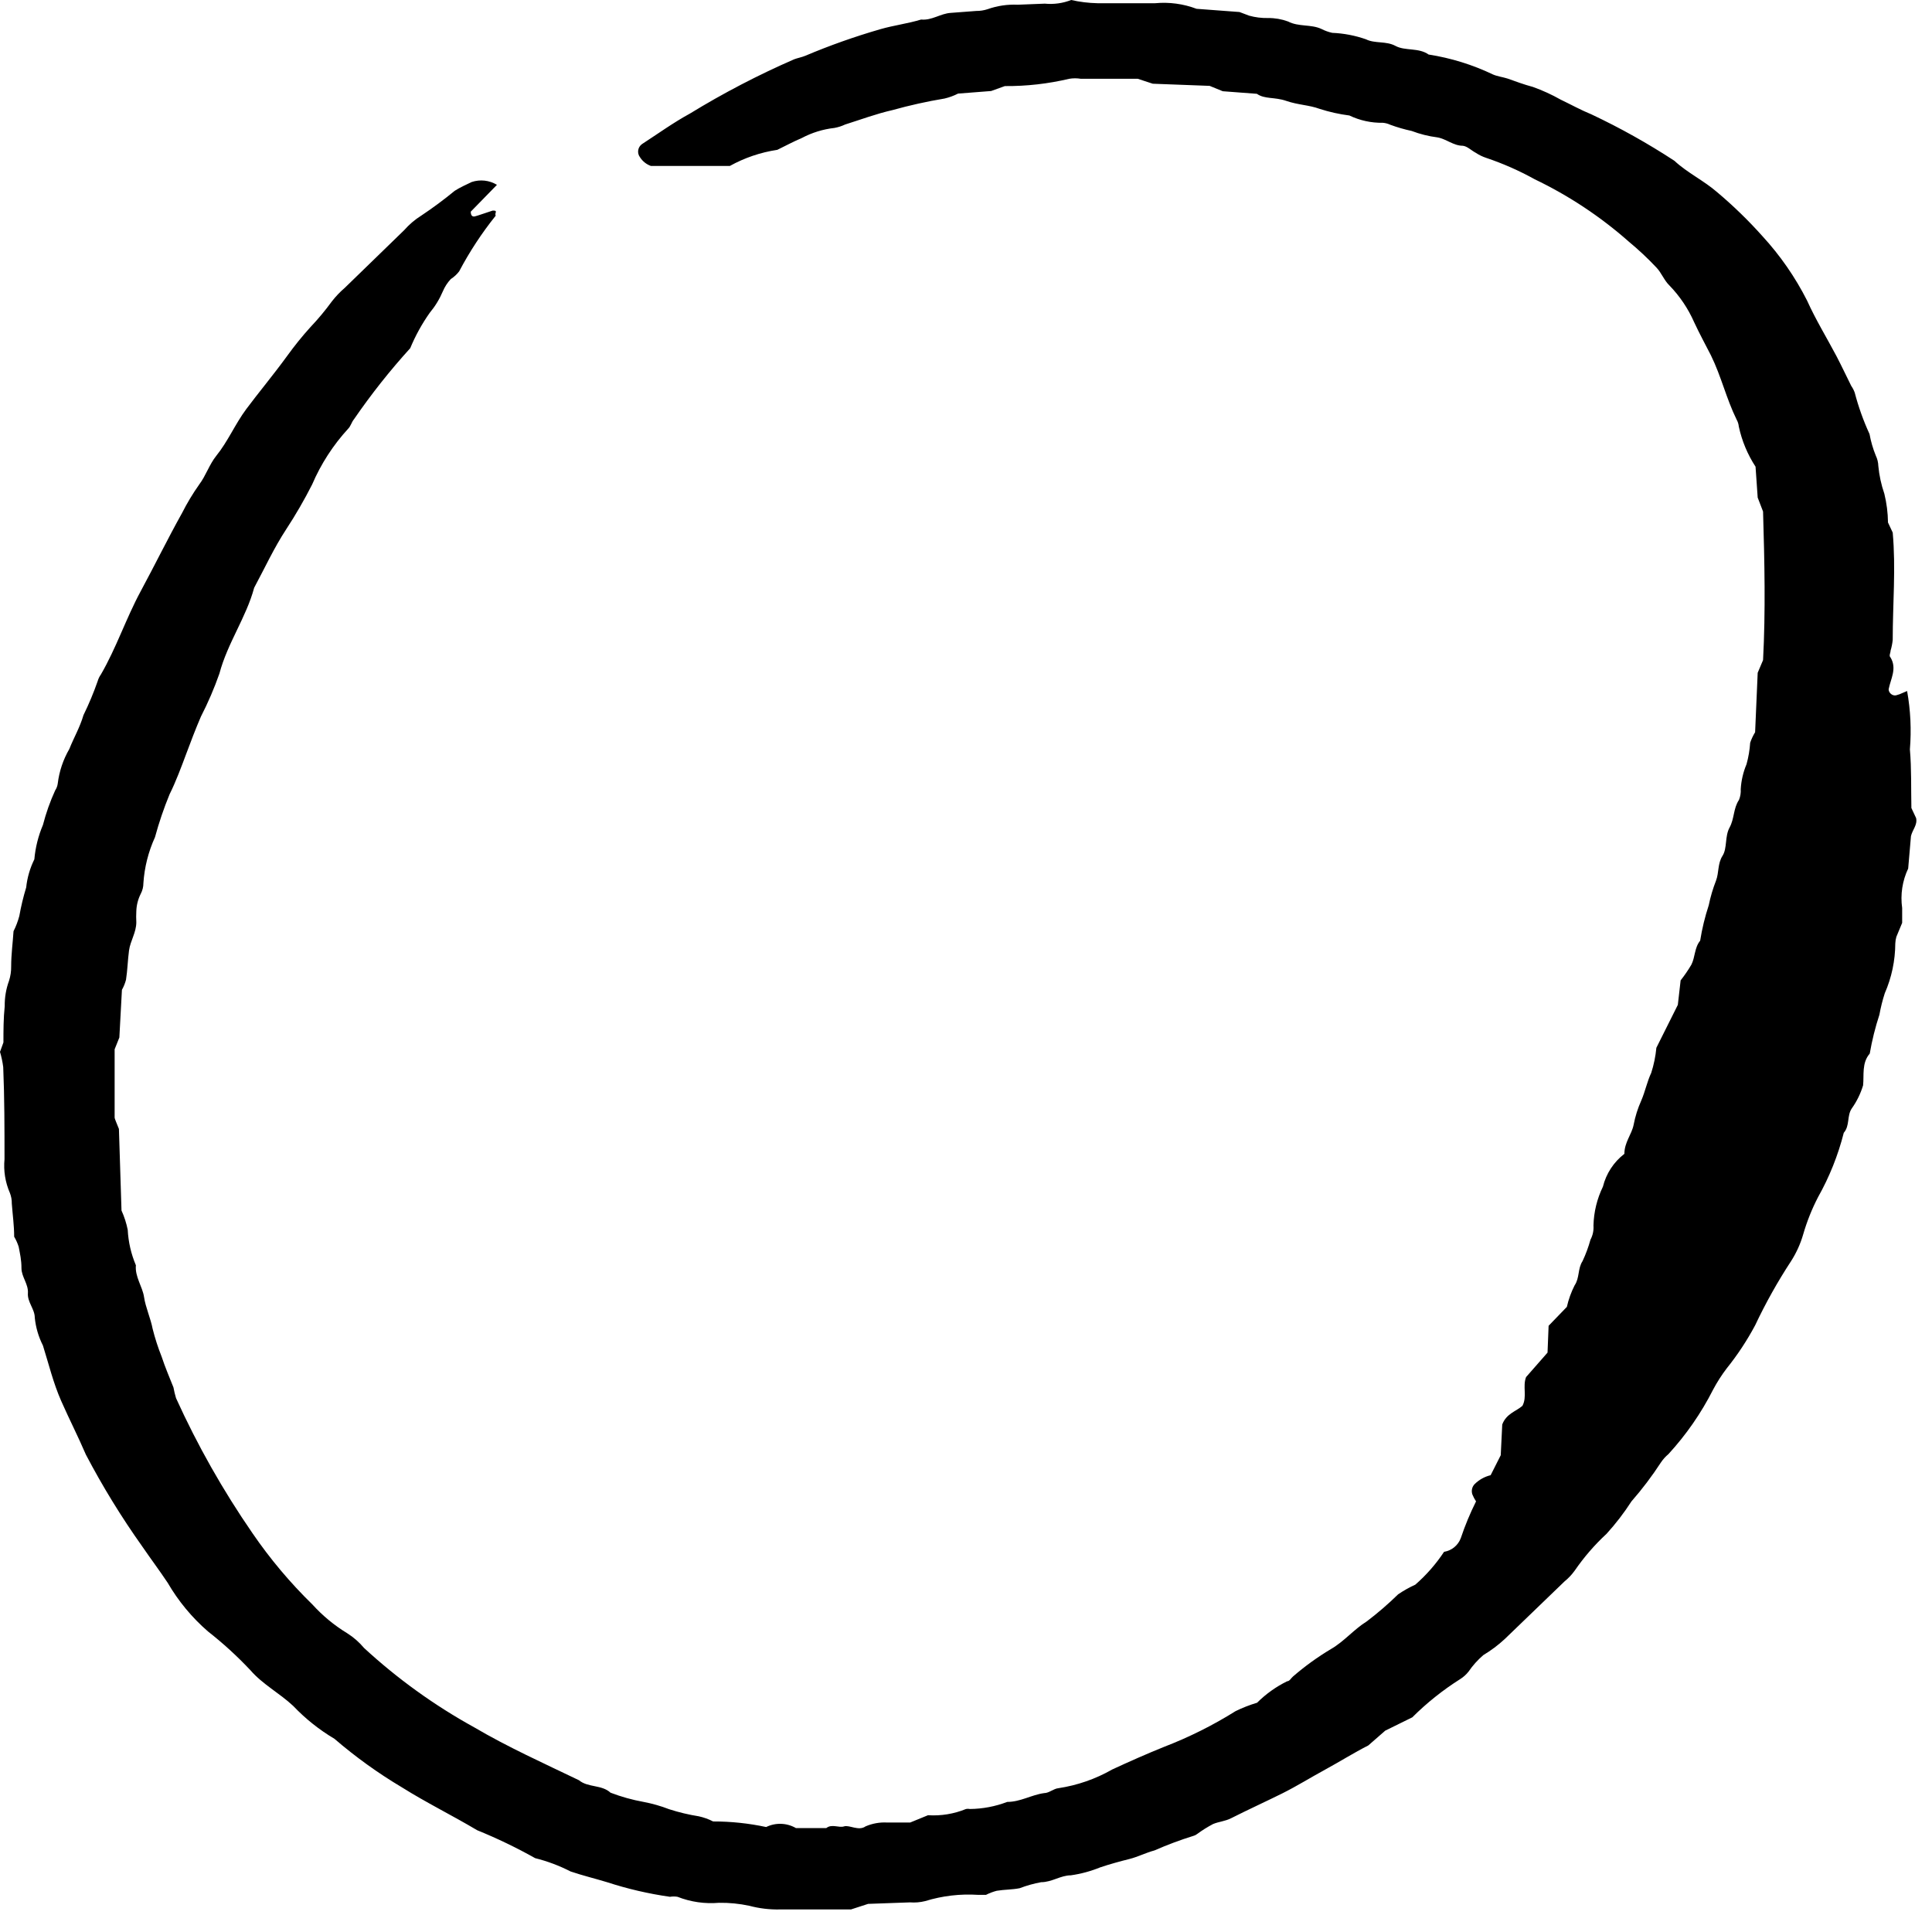
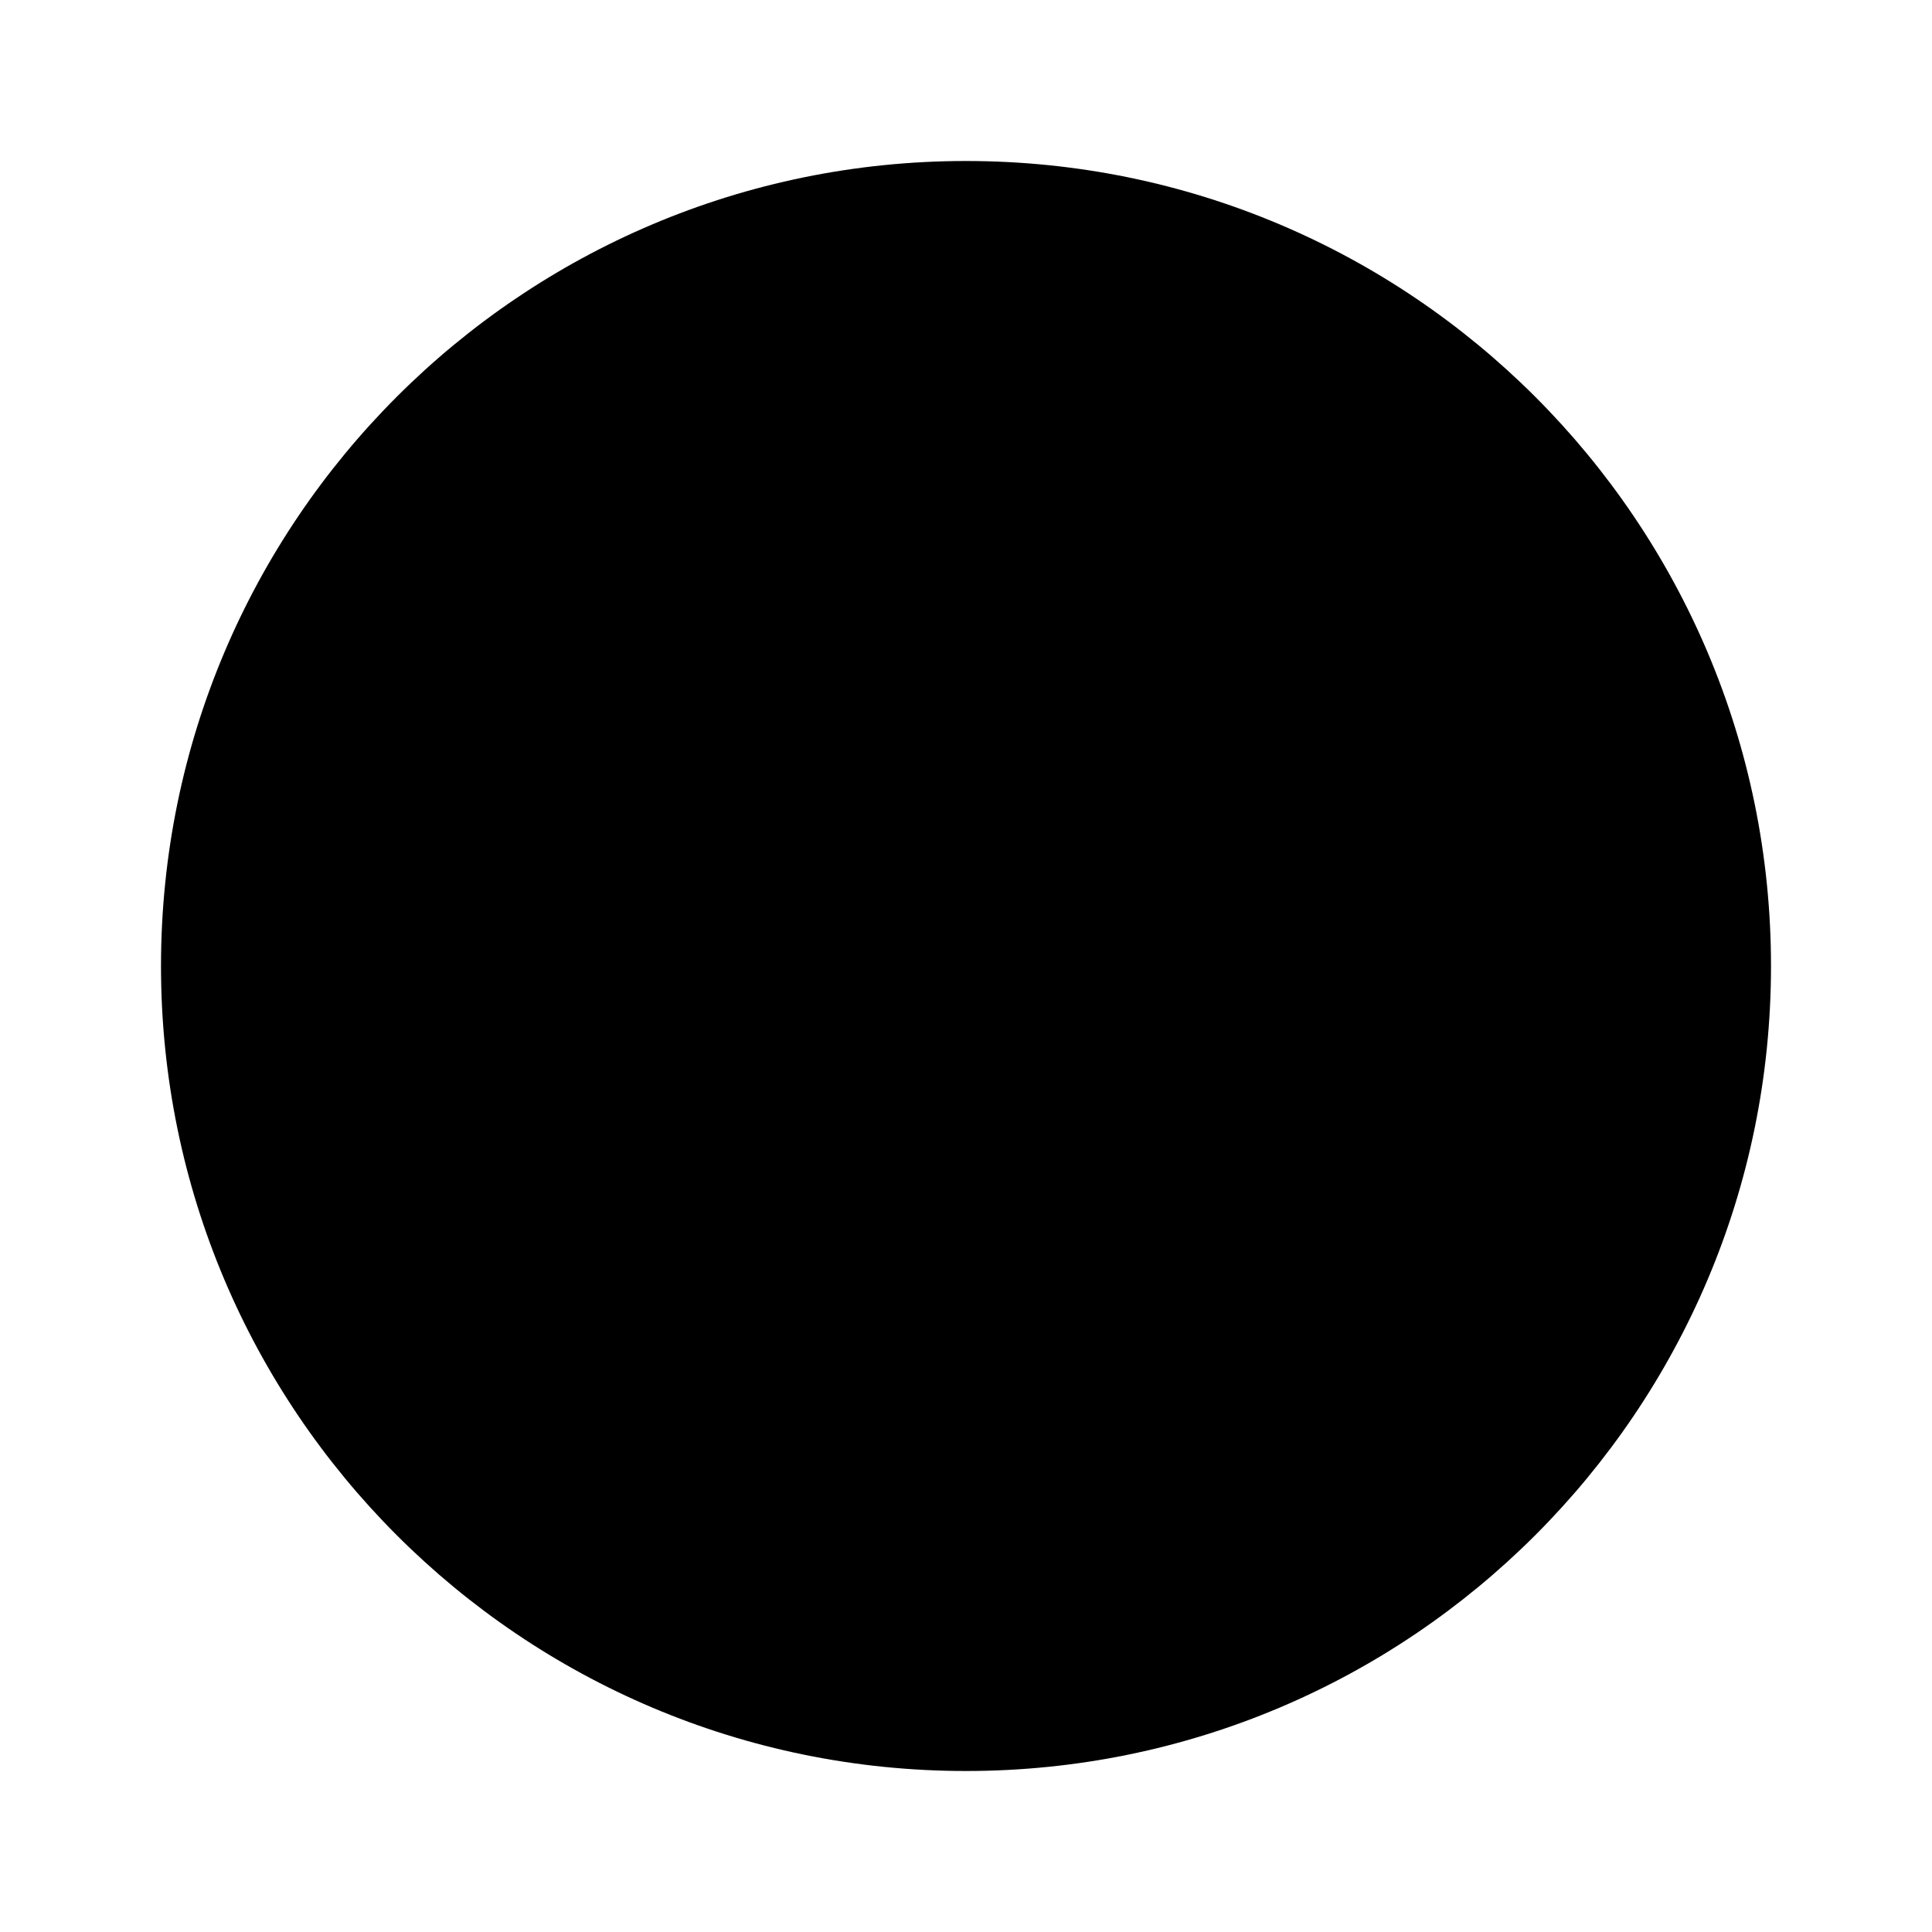
- <svg xmlns="http://www.w3.org/2000/svg" viewBox="0 0 90 90" x="0px" y="0px">
-   <g data-name="Layer 2">
-     <g data-name="little bird">
-       <path d="M19.11,16.22a31.26,31.26,0,0,0-2.62,3.31c-.11.13-.15.32-.27.44a9.2,9.2,0,0,0-1.68,2.6,21.86,21.86,0,0,1-1.21,2.09c-.57.87-1,1.81-1.49,2.72-.37,1.38-1.24,2.57-1.62,4a15.94,15.94,0,0,1-.86,2c-.25.58-.47,1.16-.69,1.75S8.19,36.42,7.9,37A16.81,16.81,0,0,0,7.22,39a6.12,6.12,0,0,0-.54,2.14,1.06,1.06,0,0,1-.12.49,1.93,1.93,0,0,0-.21.82,4.7,4.7,0,0,0,0,.51c0,.48-.28.87-.34,1.32s-.07.91-.14,1.36a2,2,0,0,1-.19.47l-.12,2.22-.22.55V52s0,0,0,.06.12.32.2.53l.12,3.8a4.18,4.18,0,0,1,.29.9,4.86,4.86,0,0,0,.38,1.65c-.05.54.31,1,.38,1.48s.31,1,.4,1.48a10.29,10.29,0,0,0,.42,1.3c.16.49.38,1,.55,1.43a4.59,4.59,0,0,0,.12.5,40.7,40.7,0,0,0,3.56,6.29,22,22,0,0,0,2.79,3.32,7.33,7.33,0,0,0,1.62,1.34,3.38,3.38,0,0,1,.79.69,26.3,26.3,0,0,0,5.12,3.69c1.58.93,3.25,1.68,4.89,2.47.42.35,1.06.2,1.47.58a8.55,8.55,0,0,0,1.54.43,6.79,6.79,0,0,1,1.19.34,9.17,9.17,0,0,0,1.38.33,2.75,2.75,0,0,1,.67.24,11.73,11.73,0,0,1,2.47.26,1.48,1.48,0,0,1,1.39.05h1.41c.26-.21.59,0,.83-.08s.68.23,1,0a2.22,2.22,0,0,1,1-.18c.36,0,.72,0,1.08,0l.83-.34A4,4,0,0,0,45,84.27a.41.41,0,0,1,.18,0,5,5,0,0,0,1.74-.33c.62,0,1.13-.33,1.72-.41.23,0,.44-.21.67-.23a7.22,7.22,0,0,0,2.5-.87c.8-.37,1.61-.73,2.43-1.06a19.37,19.37,0,0,0,3.32-1.66,6.46,6.46,0,0,1,1-.39,5.26,5.26,0,0,1,1.4-1c.11,0,.18-.14.27-.22A12.48,12.48,0,0,1,62,76.82c.61-.35,1.06-.91,1.67-1.29a15.45,15.45,0,0,0,1.46-1.26,5.38,5.38,0,0,1,.8-.45,7.59,7.59,0,0,0,1.34-1.53,1,1,0,0,0,.78-.64,13.22,13.22,0,0,1,.71-1.71,1.86,1.86,0,0,1-.17-.32.47.47,0,0,1,.1-.48,1.59,1.59,0,0,1,.75-.42l.47-.93.07-1.43c.19-.51.64-.61.94-.87.23-.43,0-.9.17-1.34l1-1.14.05-1.25.85-.88a4.35,4.35,0,0,1,.36-1c.24-.35.14-.78.37-1.13a6.22,6.22,0,0,0,.37-1,1.21,1.21,0,0,0,.14-.66,4.38,4.38,0,0,1,.44-1.81,2.77,2.77,0,0,1,1-1.53c0-.54.34-.9.43-1.35a5.08,5.08,0,0,1,.36-1.14c.18-.42.27-.88.46-1.28a5.46,5.46,0,0,0,.24-1.17l1-2,.13-1.14a6.66,6.66,0,0,0,.5-.73c.18-.35.14-.79.41-1.12a10.57,10.57,0,0,1,.4-1.65,7,7,0,0,1,.34-1.15c.14-.37.07-.79.3-1.15s.1-.9.33-1.32.17-.89.44-1.29a1.14,1.14,0,0,0,.08-.5,3.53,3.53,0,0,1,.27-1.16,4.92,4.92,0,0,0,.17-1,2.39,2.39,0,0,1,.23-.49l.12-2.77.25-.59c.12-2.28.07-4.56,0-6.92l-.25-.65-.1-1.44A5.55,5.55,0,0,1,81,19.87a.79.79,0,0,0-.1-.32c-.49-1-.71-2-1.2-3-.26-.51-.53-1-.78-1.54a5.85,5.85,0,0,0-1.15-1.71c-.25-.24-.37-.59-.61-.84a14.29,14.29,0,0,0-1.28-1.2,19.09,19.09,0,0,0-4.39-2.91,13.62,13.62,0,0,0-2.27-1,2,2,0,0,1-.47-.23c-.21-.11-.4-.31-.61-.33-.43,0-.77-.32-1.18-.39a5.23,5.23,0,0,1-1.2-.3,7.27,7.27,0,0,1-1-.29,1,1,0,0,0-.34-.09,3.46,3.46,0,0,1-1.56-.34,7.63,7.63,0,0,1-1.39-.31c-.49-.18-1-.18-1.55-.37s-1-.07-1.37-.33l-1.59-.12L56.35,4,53.7,3.9,53,3.67H50.35a1.65,1.65,0,0,0-.54,0,12.59,12.59,0,0,1-3,.34l-.64.23-1.54.12a2.77,2.77,0,0,1-.63.23,23.29,23.29,0,0,0-2.43.54c-.75.17-1.47.44-2.2.67a2,2,0,0,1-.5.16,4.24,4.24,0,0,0-1.52.47c-.38.16-.75.36-1.14.55A6.56,6.56,0,0,0,34,7.73c-.55,0-1.2,0-1.86,0s-1.19,0-1.82,0a1,1,0,0,1-.51-.41.43.43,0,0,1,.1-.61c.74-.48,1.46-1,2.23-1.42a39.59,39.59,0,0,1,4.86-2.53c.16-.06.34-.09.51-.16a31.26,31.26,0,0,1,3.5-1.24c.62-.18,1.28-.26,1.9-.45.5.05.9-.28,1.38-.31L45.48.51A1.64,1.64,0,0,0,46,.43,3.69,3.69,0,0,1,47.41.22L48.67.17A2.66,2.66,0,0,0,49.9,0a6.15,6.15,0,0,0,1.22.15q1.35,0,2.69,0a4.31,4.31,0,0,1,1.93.26l2,.15.45.17a3.06,3.06,0,0,0,.88.11A2.62,2.62,0,0,1,60,1c.5.26,1.07.12,1.56.35a2.07,2.07,0,0,0,.5.18,5.44,5.44,0,0,1,1.57.3c.42.21.94.07,1.38.31s1.08.07,1.54.4a10.8,10.8,0,0,1,3,.93c.21.09.46.12.68.19.39.14.77.28,1.18.39a8.31,8.31,0,0,1,1.29.59c.48.23.95.49,1.44.69A31.83,31.83,0,0,1,78,7.49c.6.56,1.37.92,2,1.47A20.61,20.61,0,0,1,82.1,11a13.34,13.34,0,0,1,2.08,3c.4.89.91,1.72,1.37,2.59.24.46.46.93.69,1.39a1.28,1.28,0,0,1,.16.31,11.74,11.74,0,0,0,.69,1.93,5,5,0,0,0,.29,1,1.21,1.21,0,0,1,.12.49A5.57,5.57,0,0,0,87.78,23a5.94,5.94,0,0,1,.17,1.34l.22.47c.15,1.67,0,3.32,0,5a2.68,2.68,0,0,1-.1.5c0,.11-.09.24,0,.32.31.52,0,1-.09,1.48,0,.16.17.32.35.28l.16-.05.35-.15a10.48,10.48,0,0,1,.13,2.72c.08.91.05,1.83.07,2.73l.22.47c.07.32-.17.54-.24.84l-.13,1.51a3.24,3.24,0,0,0-.28,1.84c0,.23,0,.46,0,.69l-.27.65a1.34,1.34,0,0,0-.05.31,5.86,5.86,0,0,1-.49,2.32,7.67,7.67,0,0,0-.25,1,12.66,12.66,0,0,0-.45,1.81c-.38.44-.26,1-.31,1.48a3.71,3.71,0,0,1-.53,1.08c-.23.34-.08.8-.37,1.13a12.23,12.23,0,0,1-1.2,3A9.54,9.54,0,0,0,84,57.5a4.75,4.75,0,0,1-.56,1.24,24.72,24.72,0,0,0-1.68,3,12.89,12.89,0,0,1-1.32,2,7.22,7.22,0,0,0-.64,1,13.4,13.4,0,0,1-2.08,3,1.83,1.83,0,0,0-.35.39A15.94,15.94,0,0,1,76,69.94a11.51,11.51,0,0,1-1.16,1.51,10.17,10.17,0,0,0-1.48,1.71,2.61,2.61,0,0,1-.48.51l-2.78,2.68a6,6,0,0,1-1,.75,4,4,0,0,0-.69.77,1.53,1.53,0,0,1-.39.35A13,13,0,0,0,65.79,80l-1.26.62-.79.69c-.67.34-1.32.75-2,1.12s-1.32.77-2,1.11-1.6.76-2.39,1.16c-.27.14-.58.16-.84.27a5.83,5.83,0,0,0-.75.47.45.45,0,0,1-.16.08,17.17,17.17,0,0,0-1.82.68c-.41.11-.77.3-1.17.4s-.92.24-1.36.39a5.77,5.77,0,0,1-1.37.37c-.47,0-.88.32-1.38.32a5.65,5.65,0,0,0-1,.28c-.35.07-.71.06-1.07.12a2.52,2.52,0,0,0-.5.19l-.36,0a6.85,6.85,0,0,0-2.47.29,2.22,2.22,0,0,1-.71.06l-1.95.07-.8.26H36.32a5.13,5.13,0,0,1-1.41-.17,6.25,6.25,0,0,0-1.42-.14,4.28,4.28,0,0,1-1.93-.28,1.07,1.07,0,0,0-.35,0,17.3,17.3,0,0,1-2.93-.68c-.56-.17-1.14-.31-1.7-.5a7.68,7.68,0,0,0-1.65-.62,23.9,23.9,0,0,0-2.7-1.3c-1.16-.69-2.38-1.29-3.51-2A22.24,22.24,0,0,1,15.58,81a8.94,8.94,0,0,1-1.92-1.53c-.64-.6-1.42-1-2-1.67A17.59,17.59,0,0,0,9.69,76a8.94,8.94,0,0,1-1.88-2.27c-.38-.57-.8-1.13-1.19-1.7A37.12,37.12,0,0,1,4,67.76c-.36-.84-.78-1.66-1.15-2.5S2.27,63.54,2,62.68a3.67,3.67,0,0,1-.38-1.3c0-.4-.35-.72-.32-1.14S1,59.48,1,59.08s-.07-.68-.13-1a2.23,2.23,0,0,0-.21-.47c0-.52-.07-1-.11-1.54a1.3,1.3,0,0,0-.09-.5A3.17,3.17,0,0,1,.21,54c0-1.43,0-2.86-.06-4.29A4.43,4.43,0,0,0,0,49l.16-.44c0-.55,0-1.12.06-1.69a3.29,3.29,0,0,1,.2-1.18,2.08,2.08,0,0,0,.1-.67c0-.57.08-1.14.11-1.64a3.66,3.66,0,0,0,.27-.71,11.47,11.47,0,0,1,.32-1.33,3.88,3.88,0,0,1,.38-1.31A5.29,5.29,0,0,1,2,38.43a9.72,9.72,0,0,1,.57-1.61.75.75,0,0,0,.12-.32,4.21,4.21,0,0,1,.54-1.61c.21-.53.49-1,.66-1.58a14.22,14.22,0,0,0,.66-1.58,1,1,0,0,1,.15-.31c.72-1.24,1.17-2.61,1.85-3.87s1.26-2.45,1.93-3.65a10.5,10.5,0,0,1,.8-1.33c.31-.41.47-.93.79-1.33.55-.68.88-1.48,1.4-2.18s1.29-1.63,1.9-2.47c.34-.47.7-.92,1.09-1.35a12,12,0,0,0,1-1.2,4.35,4.35,0,0,1,.6-.63l2.77-2.69a3.61,3.61,0,0,1,.8-.68,19.11,19.11,0,0,0,1.55-1.15c.25-.16.52-.28.79-.41a1.41,1.41,0,0,1,1.18.13L21.93,9.86c0,.16.06.25.19.22s.55-.18.83-.27c.12,0,.17,0,.14.1s0,.1,0,.14a16.3,16.3,0,0,0-1.7,2.59A1.55,1.55,0,0,1,21,13a1.94,1.94,0,0,0-.37.57,4,4,0,0,1-.61,1A8.5,8.5,0,0,0,19.11,16.22Z" />
-     </g>
-   </g>
+ <svg xmlns="http://www.w3.org/2000/svg" viewBox="0 0 24 24">
+   <path fill="none" d="M0 0h24v24H0z" />
+   <path d="M 12 22 C 6.477 22 2 17.523 2 12 C 2 6.477 6.477 2 12 2 C 17.523 2 22 6.477 22 12 C 22 17.523 17.523 22 12 22 Z" />
</svg>
